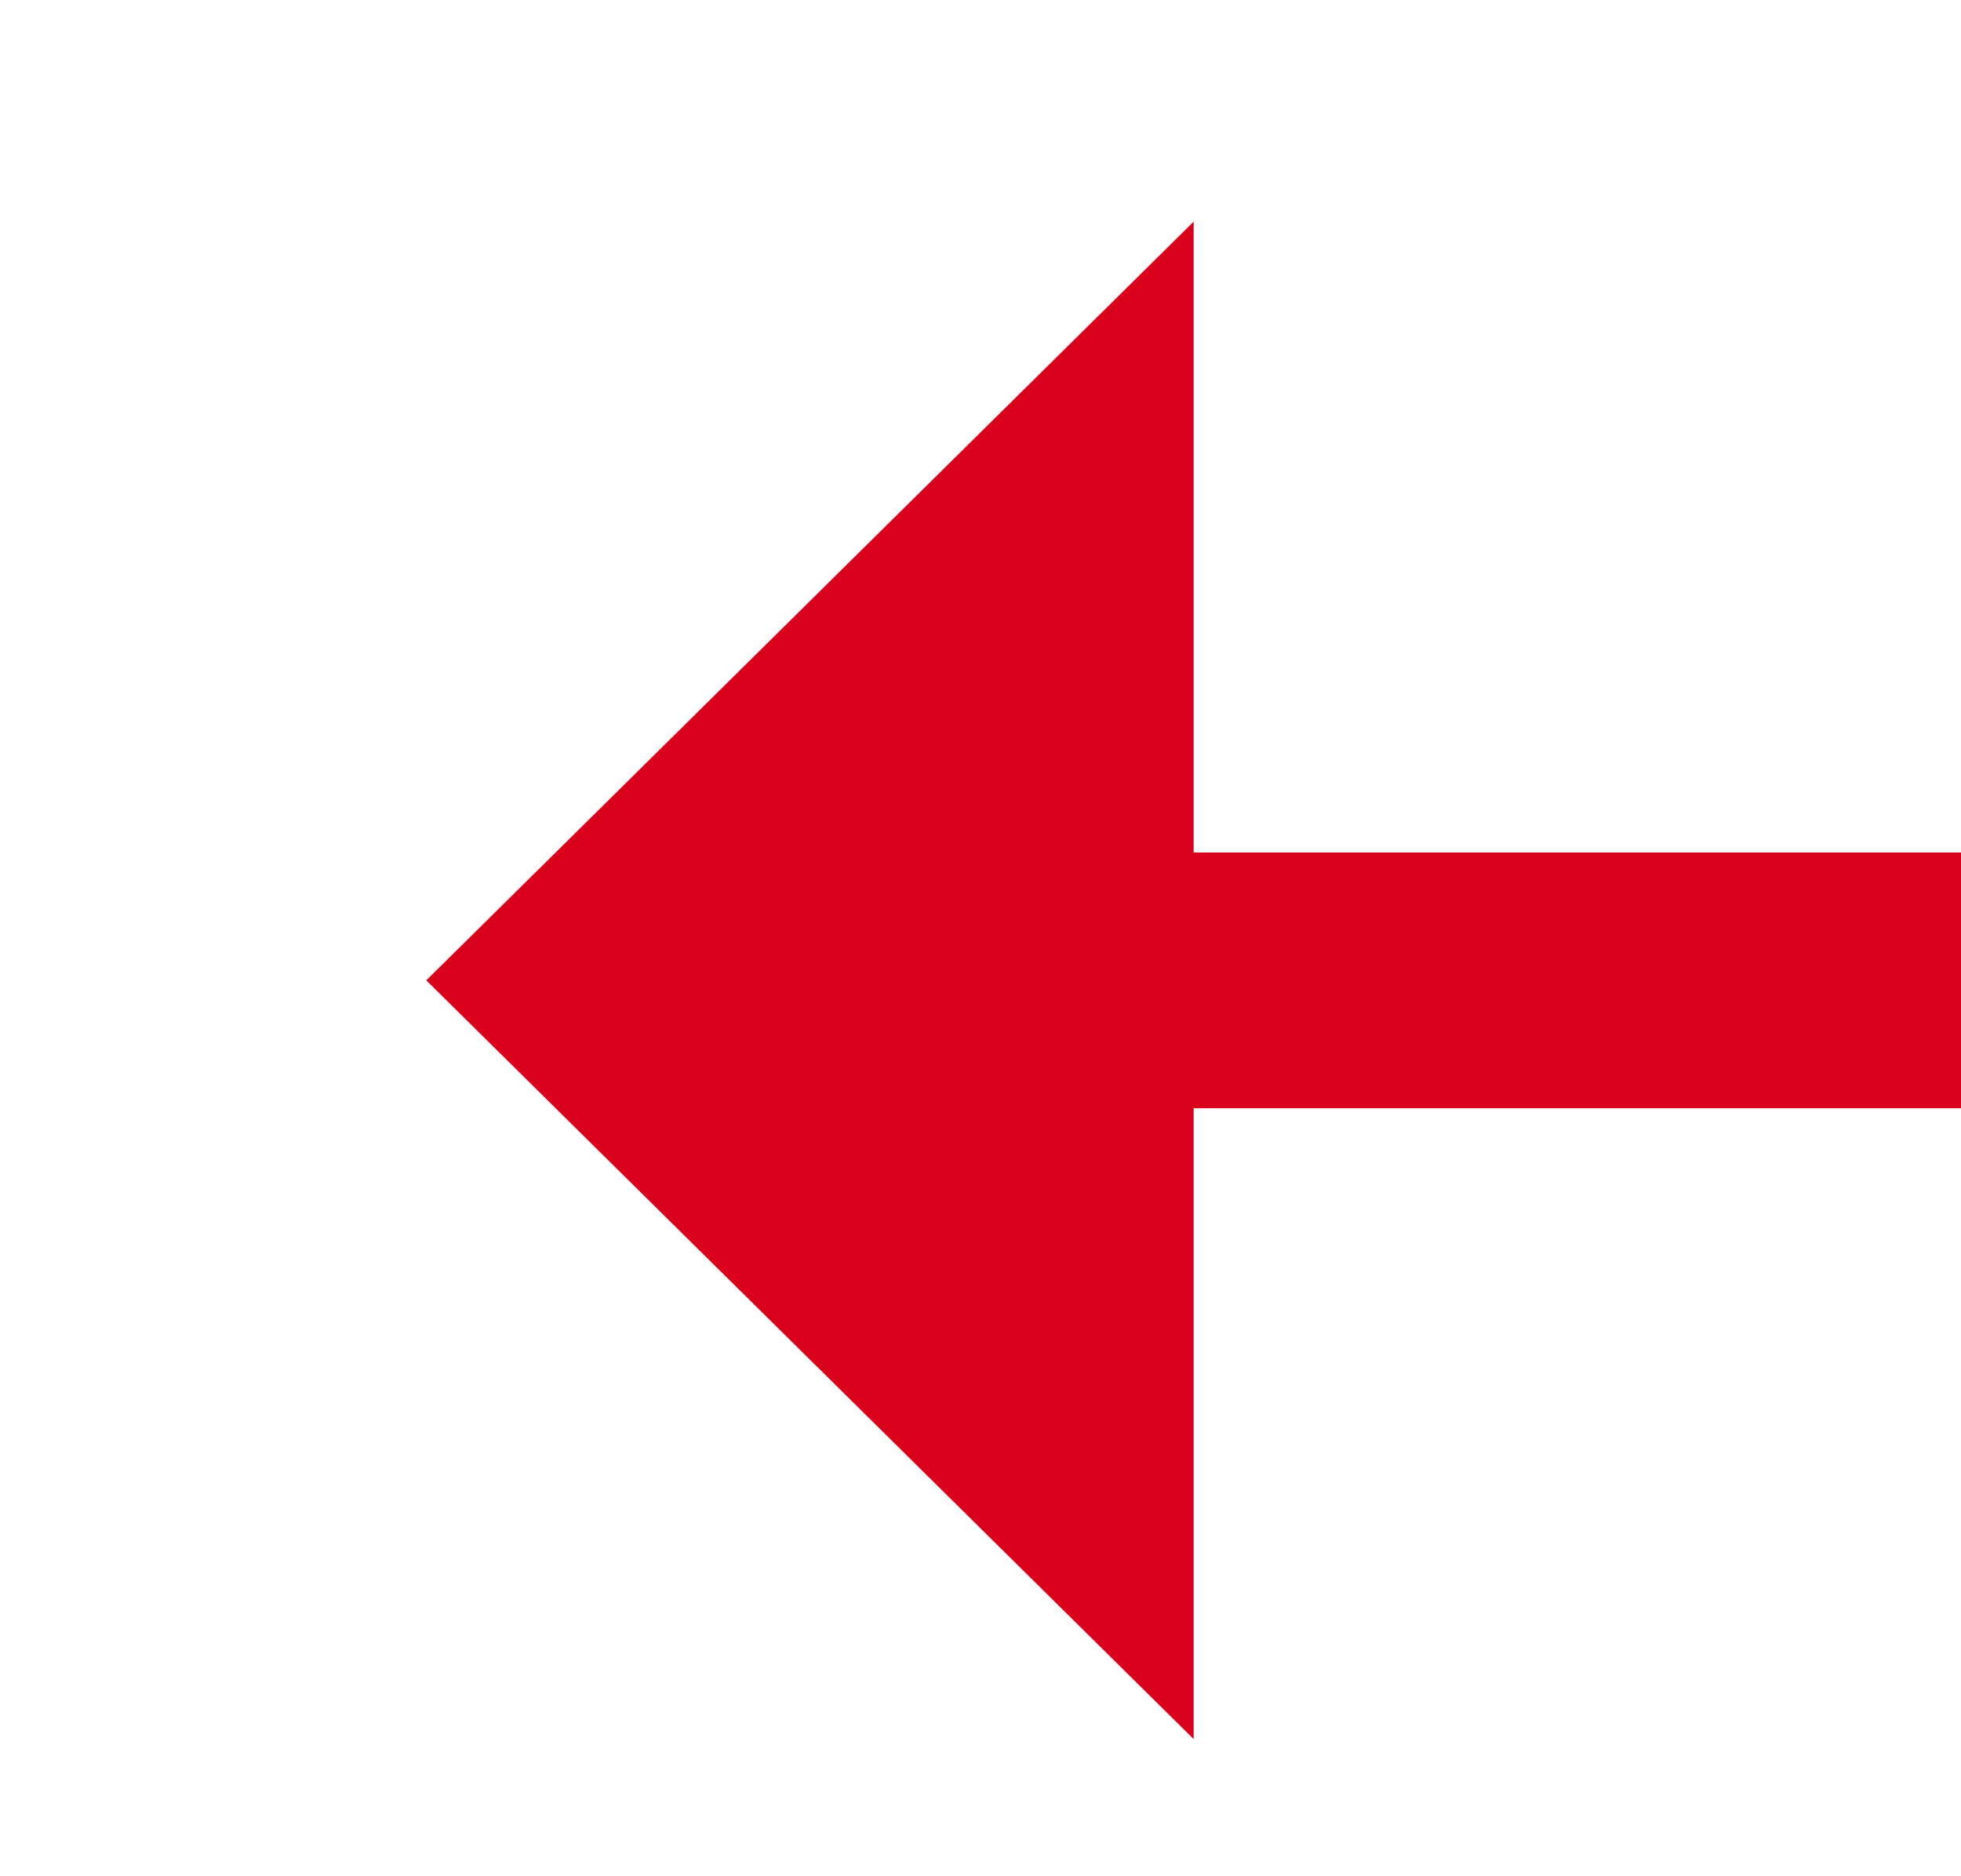
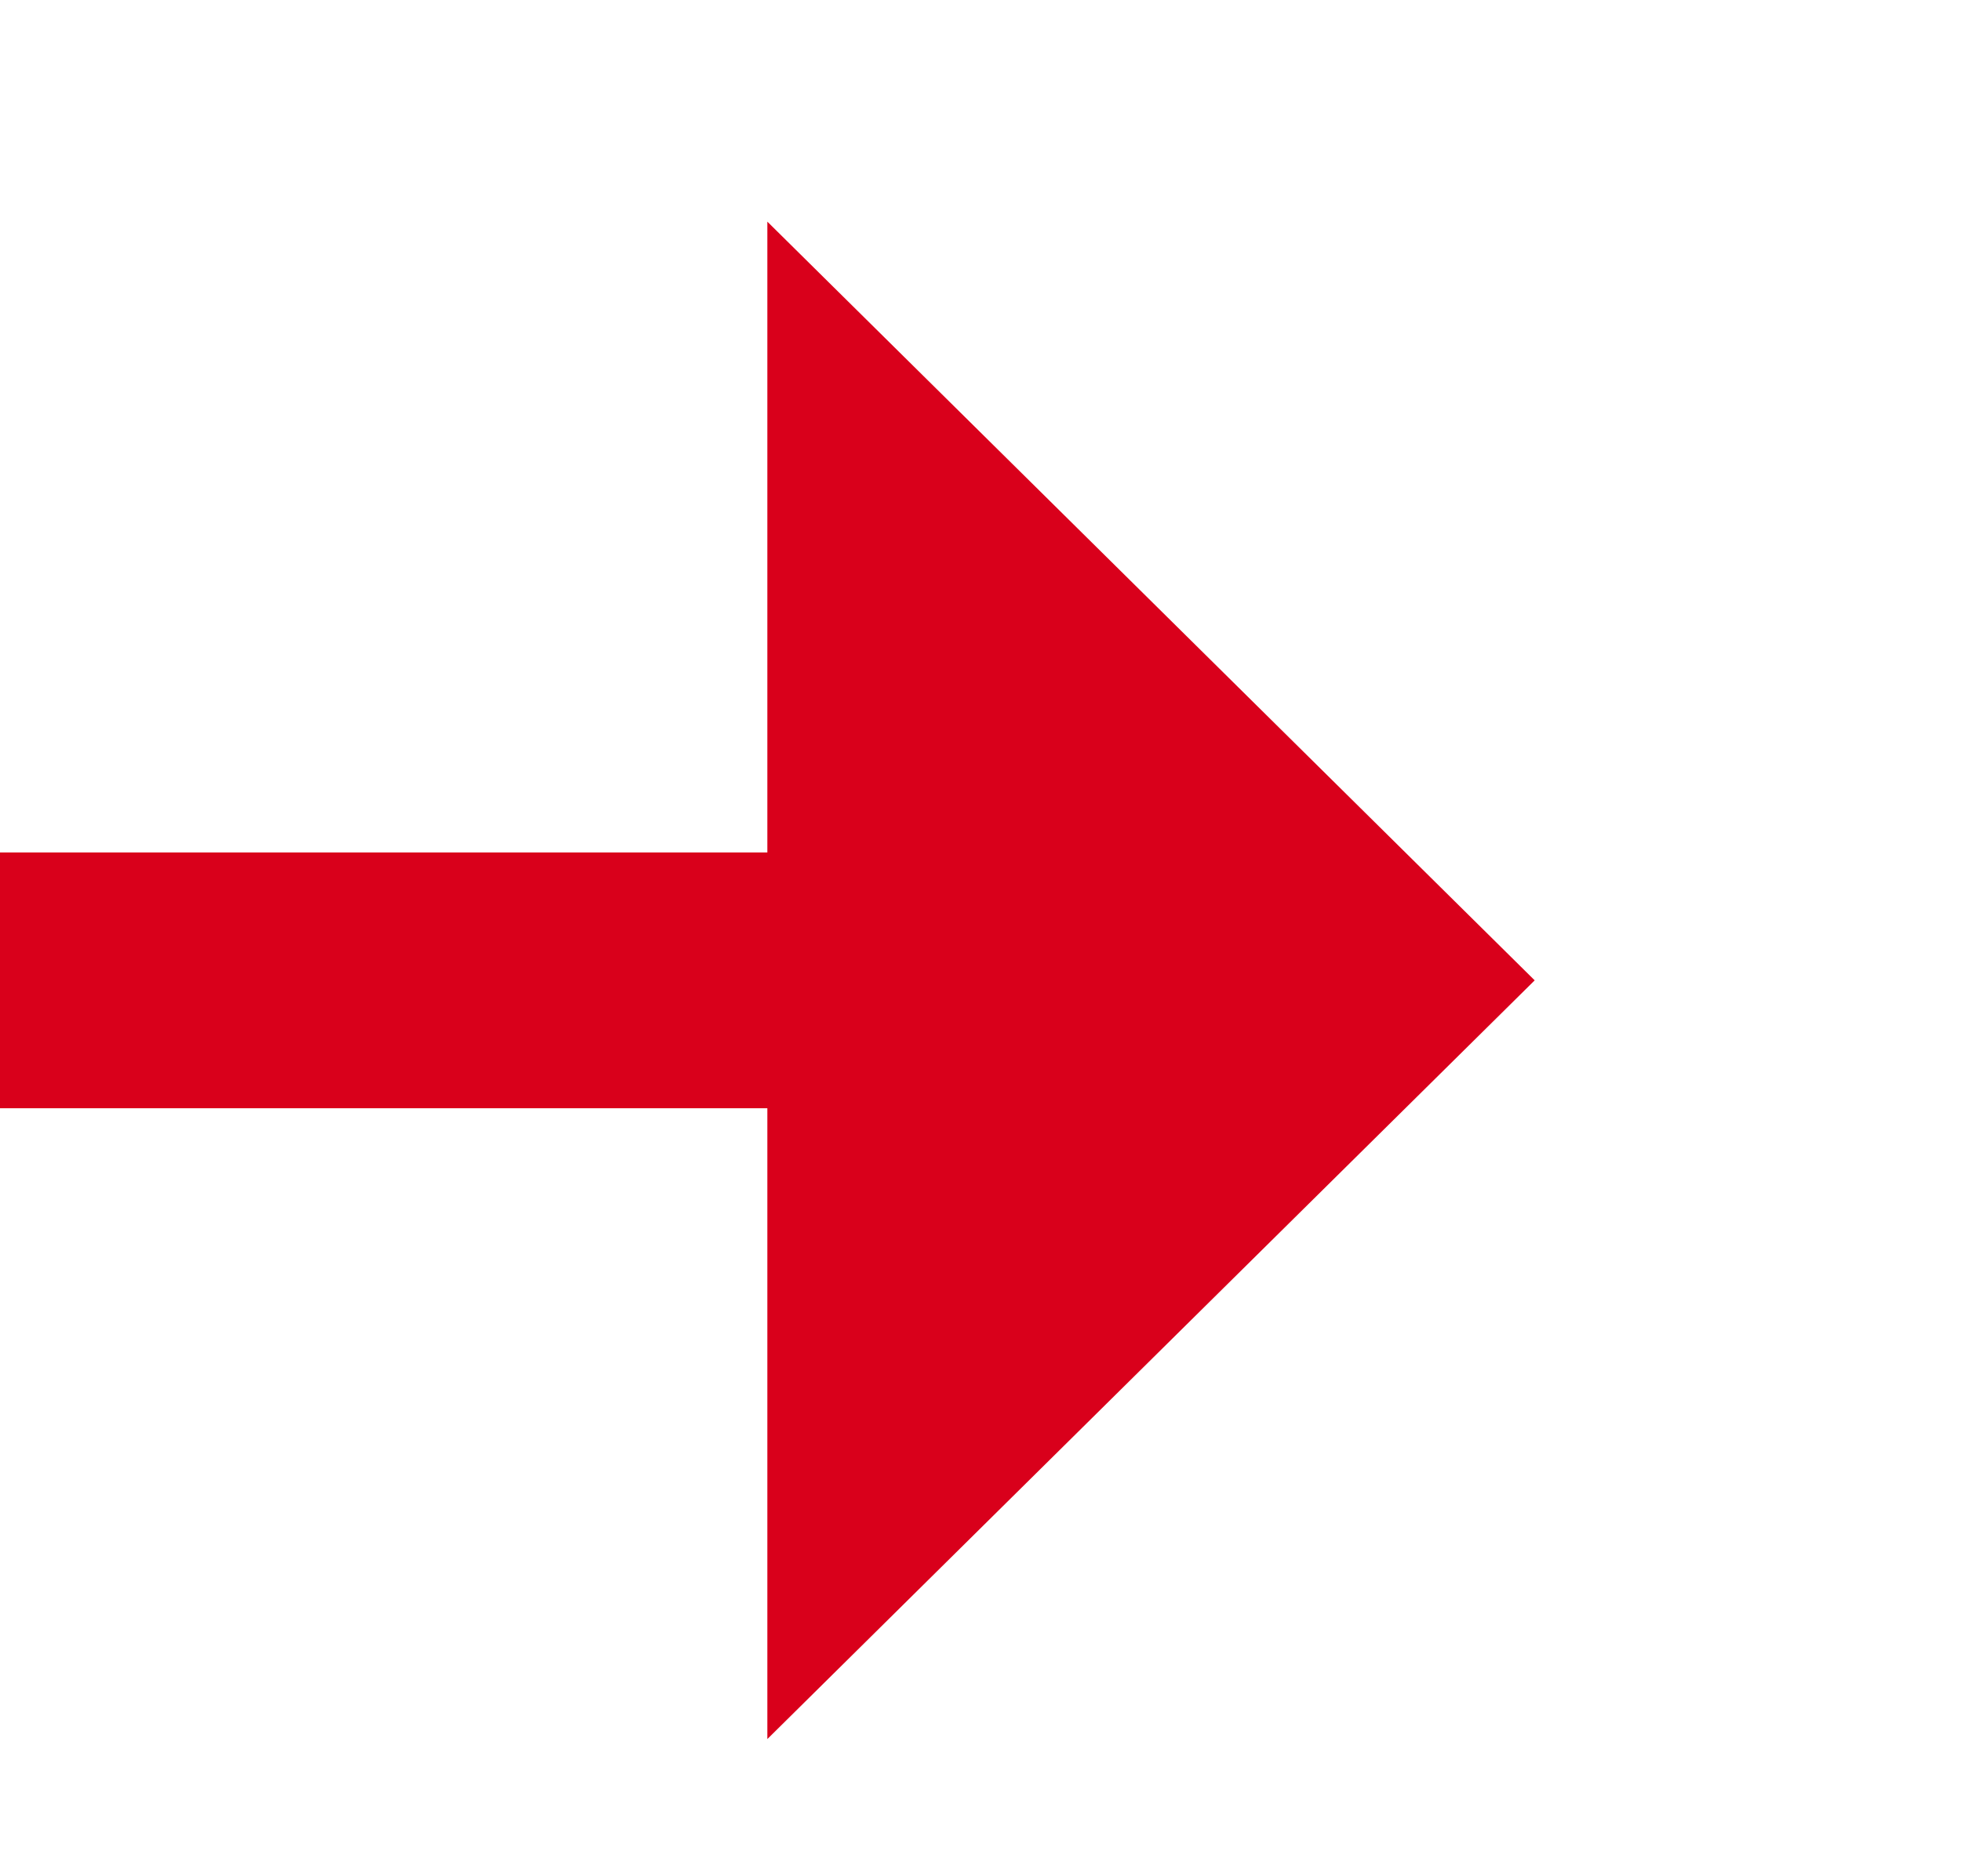
- <svg xmlns="http://www.w3.org/2000/svg" version="1.1" width="23px" height="22px" preserveAspectRatio="xMinYMid meet" viewBox="399 901  23 20">
-   <path d="M 1222.5 671  L 1222.5 906  A 5 5 0 0 1 1217.5 911.5 L 411 911.5  " stroke-width="3" stroke="#d9001b" fill="none" />
-   <path d="M 413 902.6  L 404 911.5  L 413 920.4  L 413 902.6  Z " fill-rule="nonzero" fill="#d9001b" stroke="none" />
+ <svg xmlns="http://www.w3.org/2000/svg" version="1.1" width="23px" height="22px" preserveAspectRatio="xMinYMid meet" viewBox="433 540  23 20">
+   <path d="M 270.5 378  L 270.5 545  A 5 5 0 0 0 275.5 550.5 L 444 550.5  " stroke-width="3" stroke="#d9001b" fill="none" />
+   <path d="M 442 559.4  L 451 550.5  L 442 541.6  L 442 559.4  Z " fill-rule="nonzero" fill="#d9001b" stroke="none" />
</svg>
